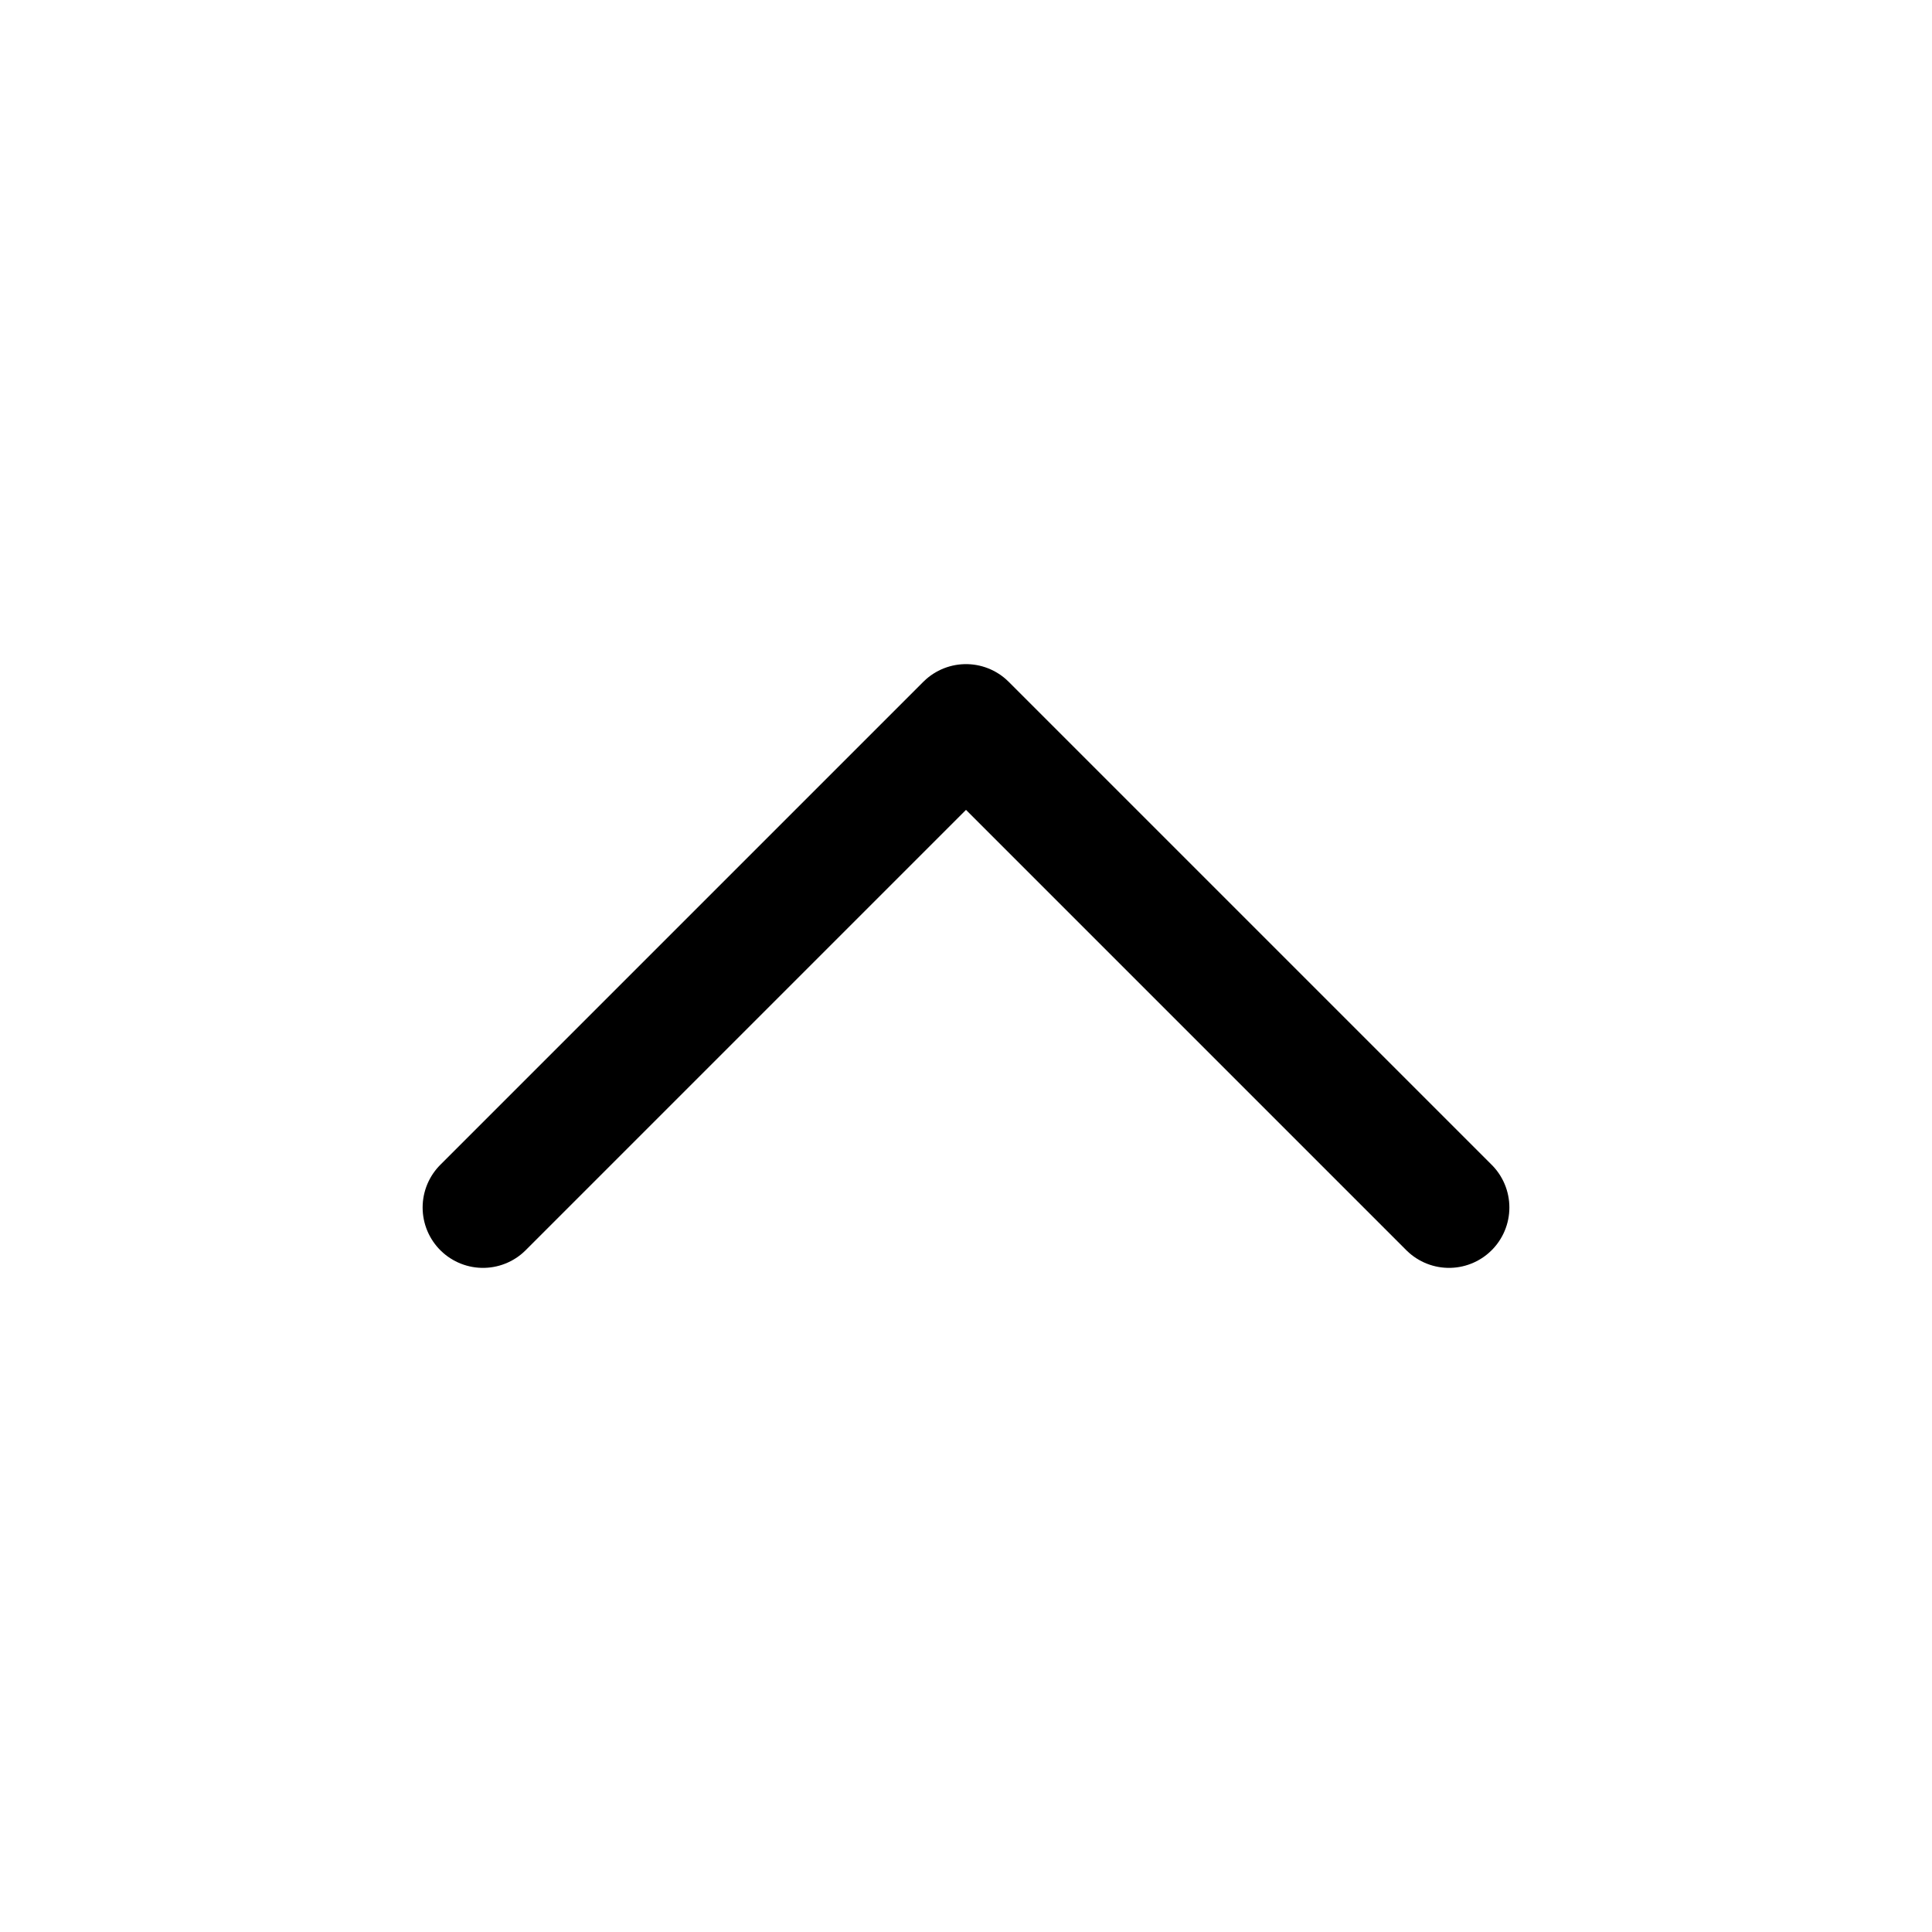
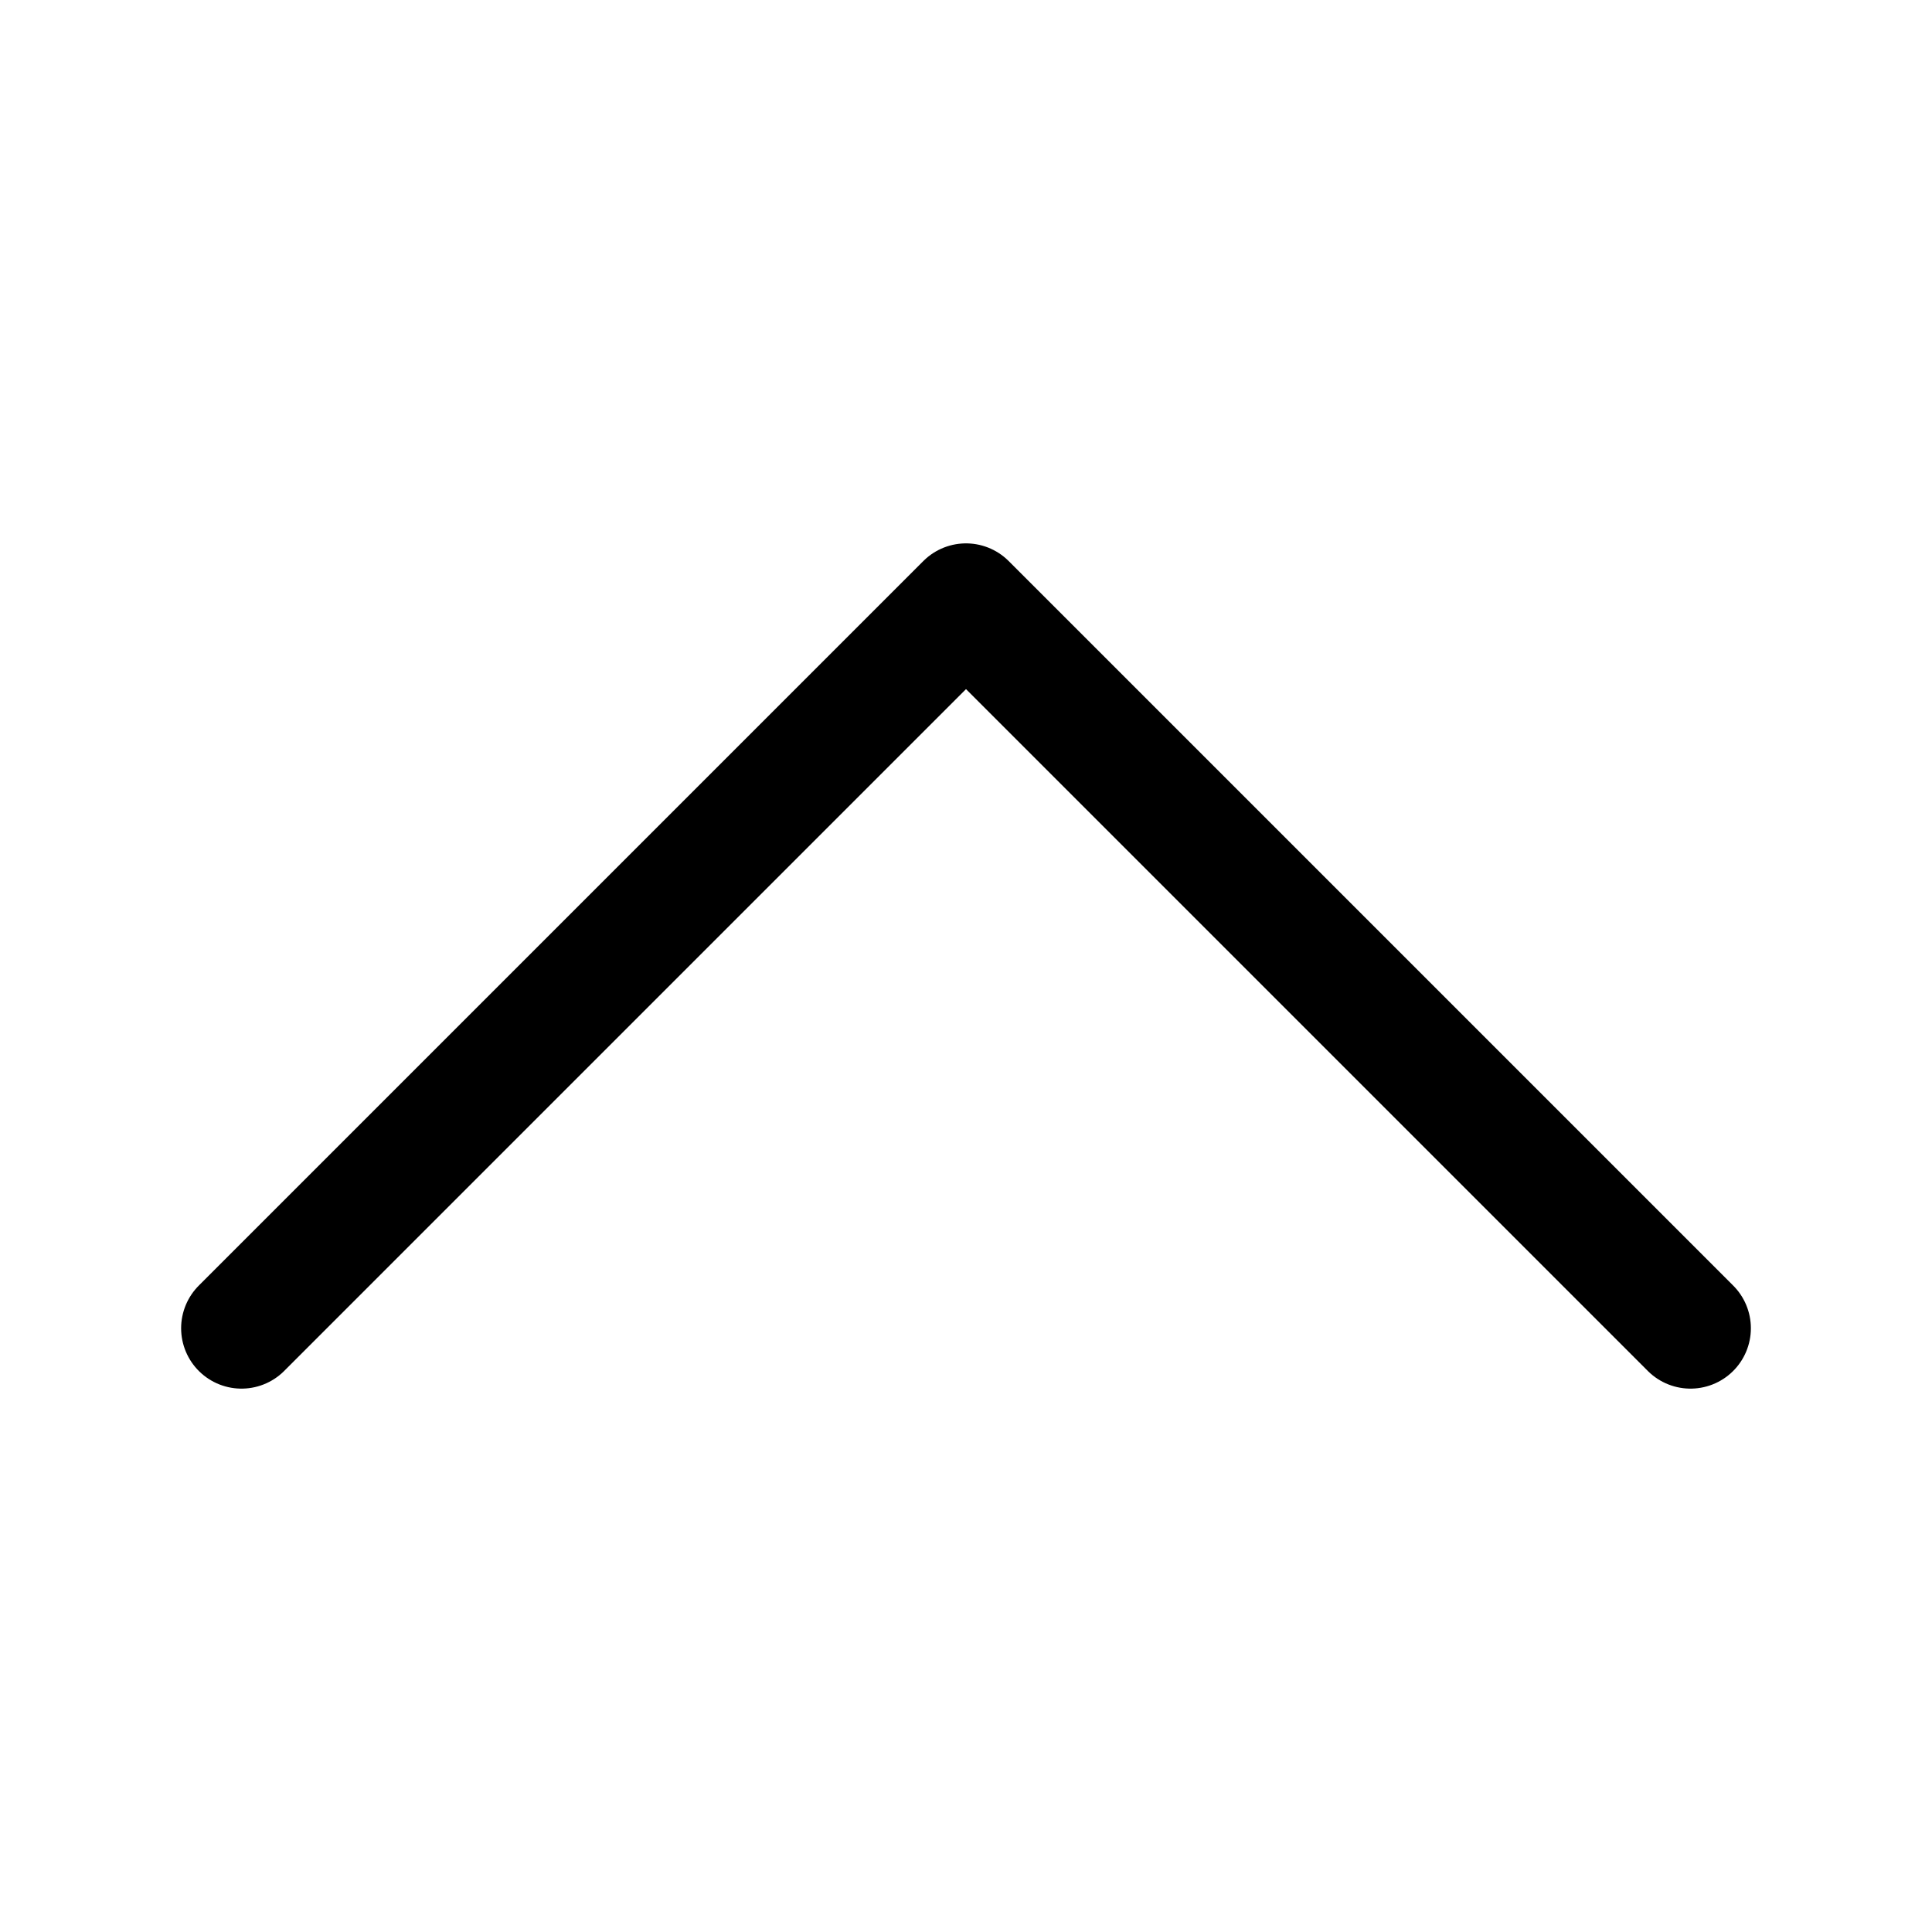
<svg xmlns="http://www.w3.org/2000/svg" width="24" height="24" viewBox="0 0 24 24" fill="none">
-   <path d="M6 15L12 9L18 15" stroke="currentColor" stroke-width="1.5" stroke-linecap="round" stroke-linejoin="round" />
+   <path d="M3 16.5 L12 7.5 L21 16.5" stroke="currentColor" stroke-width="1.5" stroke-linecap="round" stroke-linejoin="round" />
</svg>
